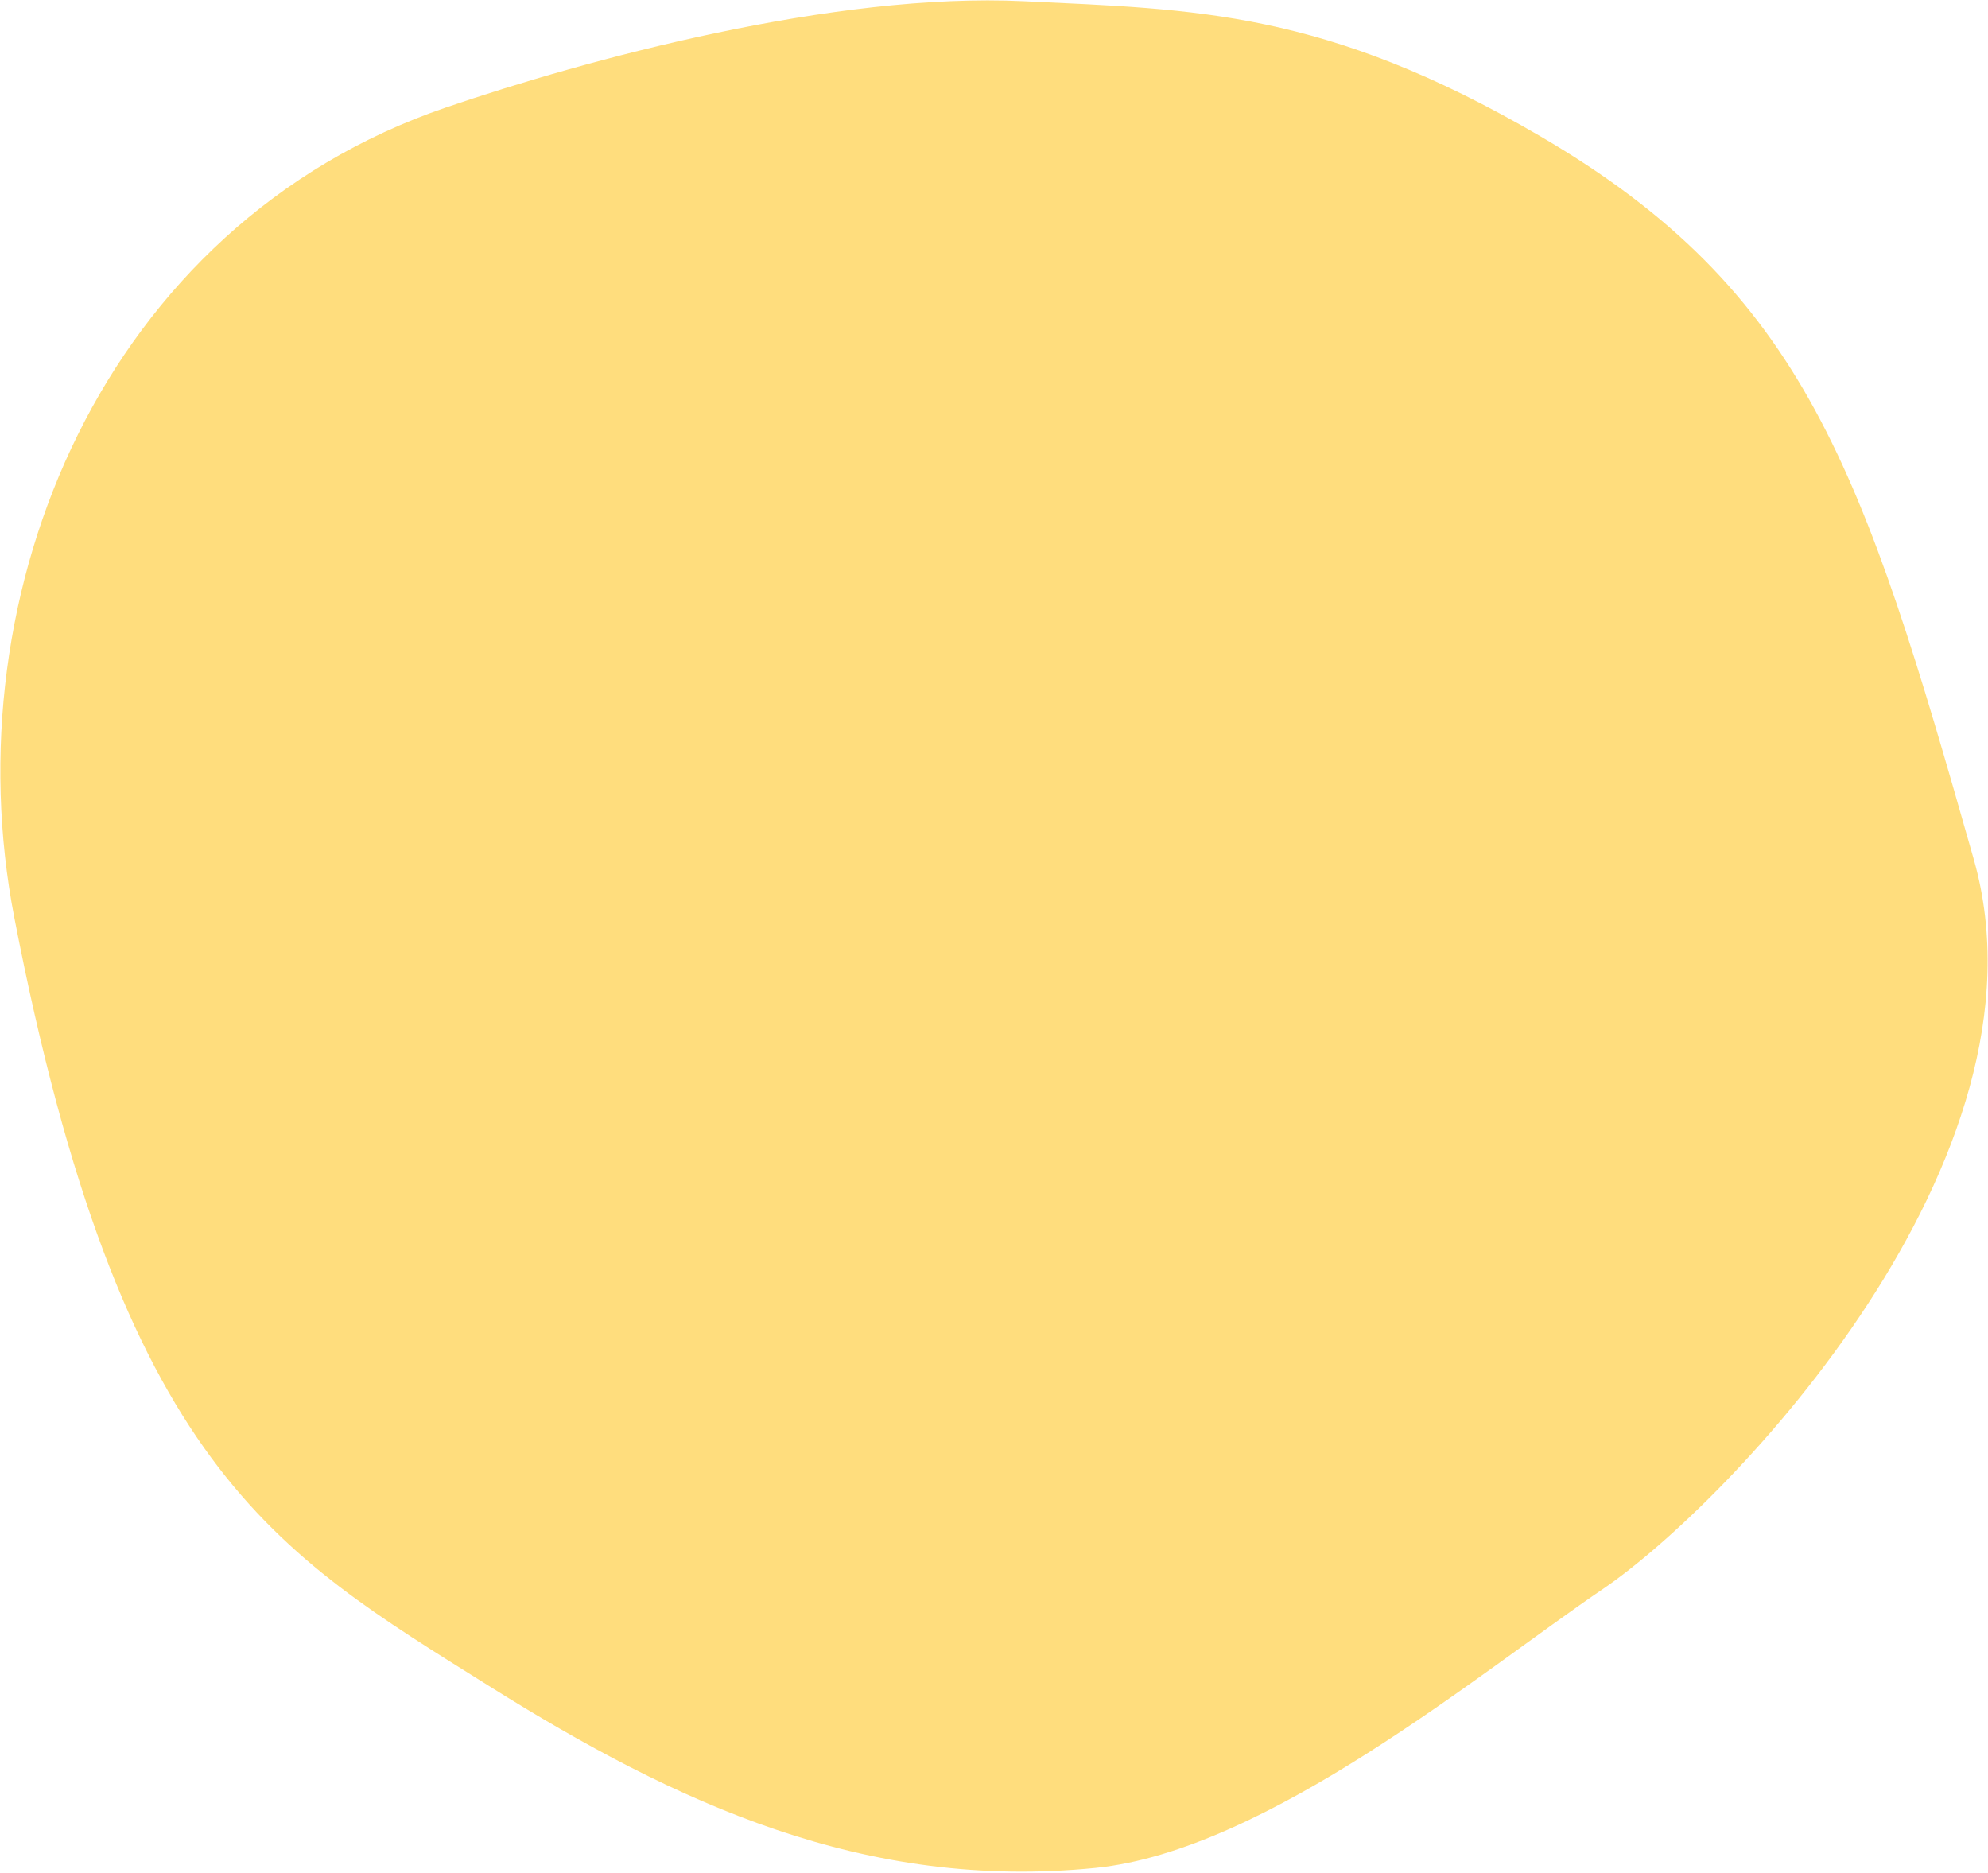
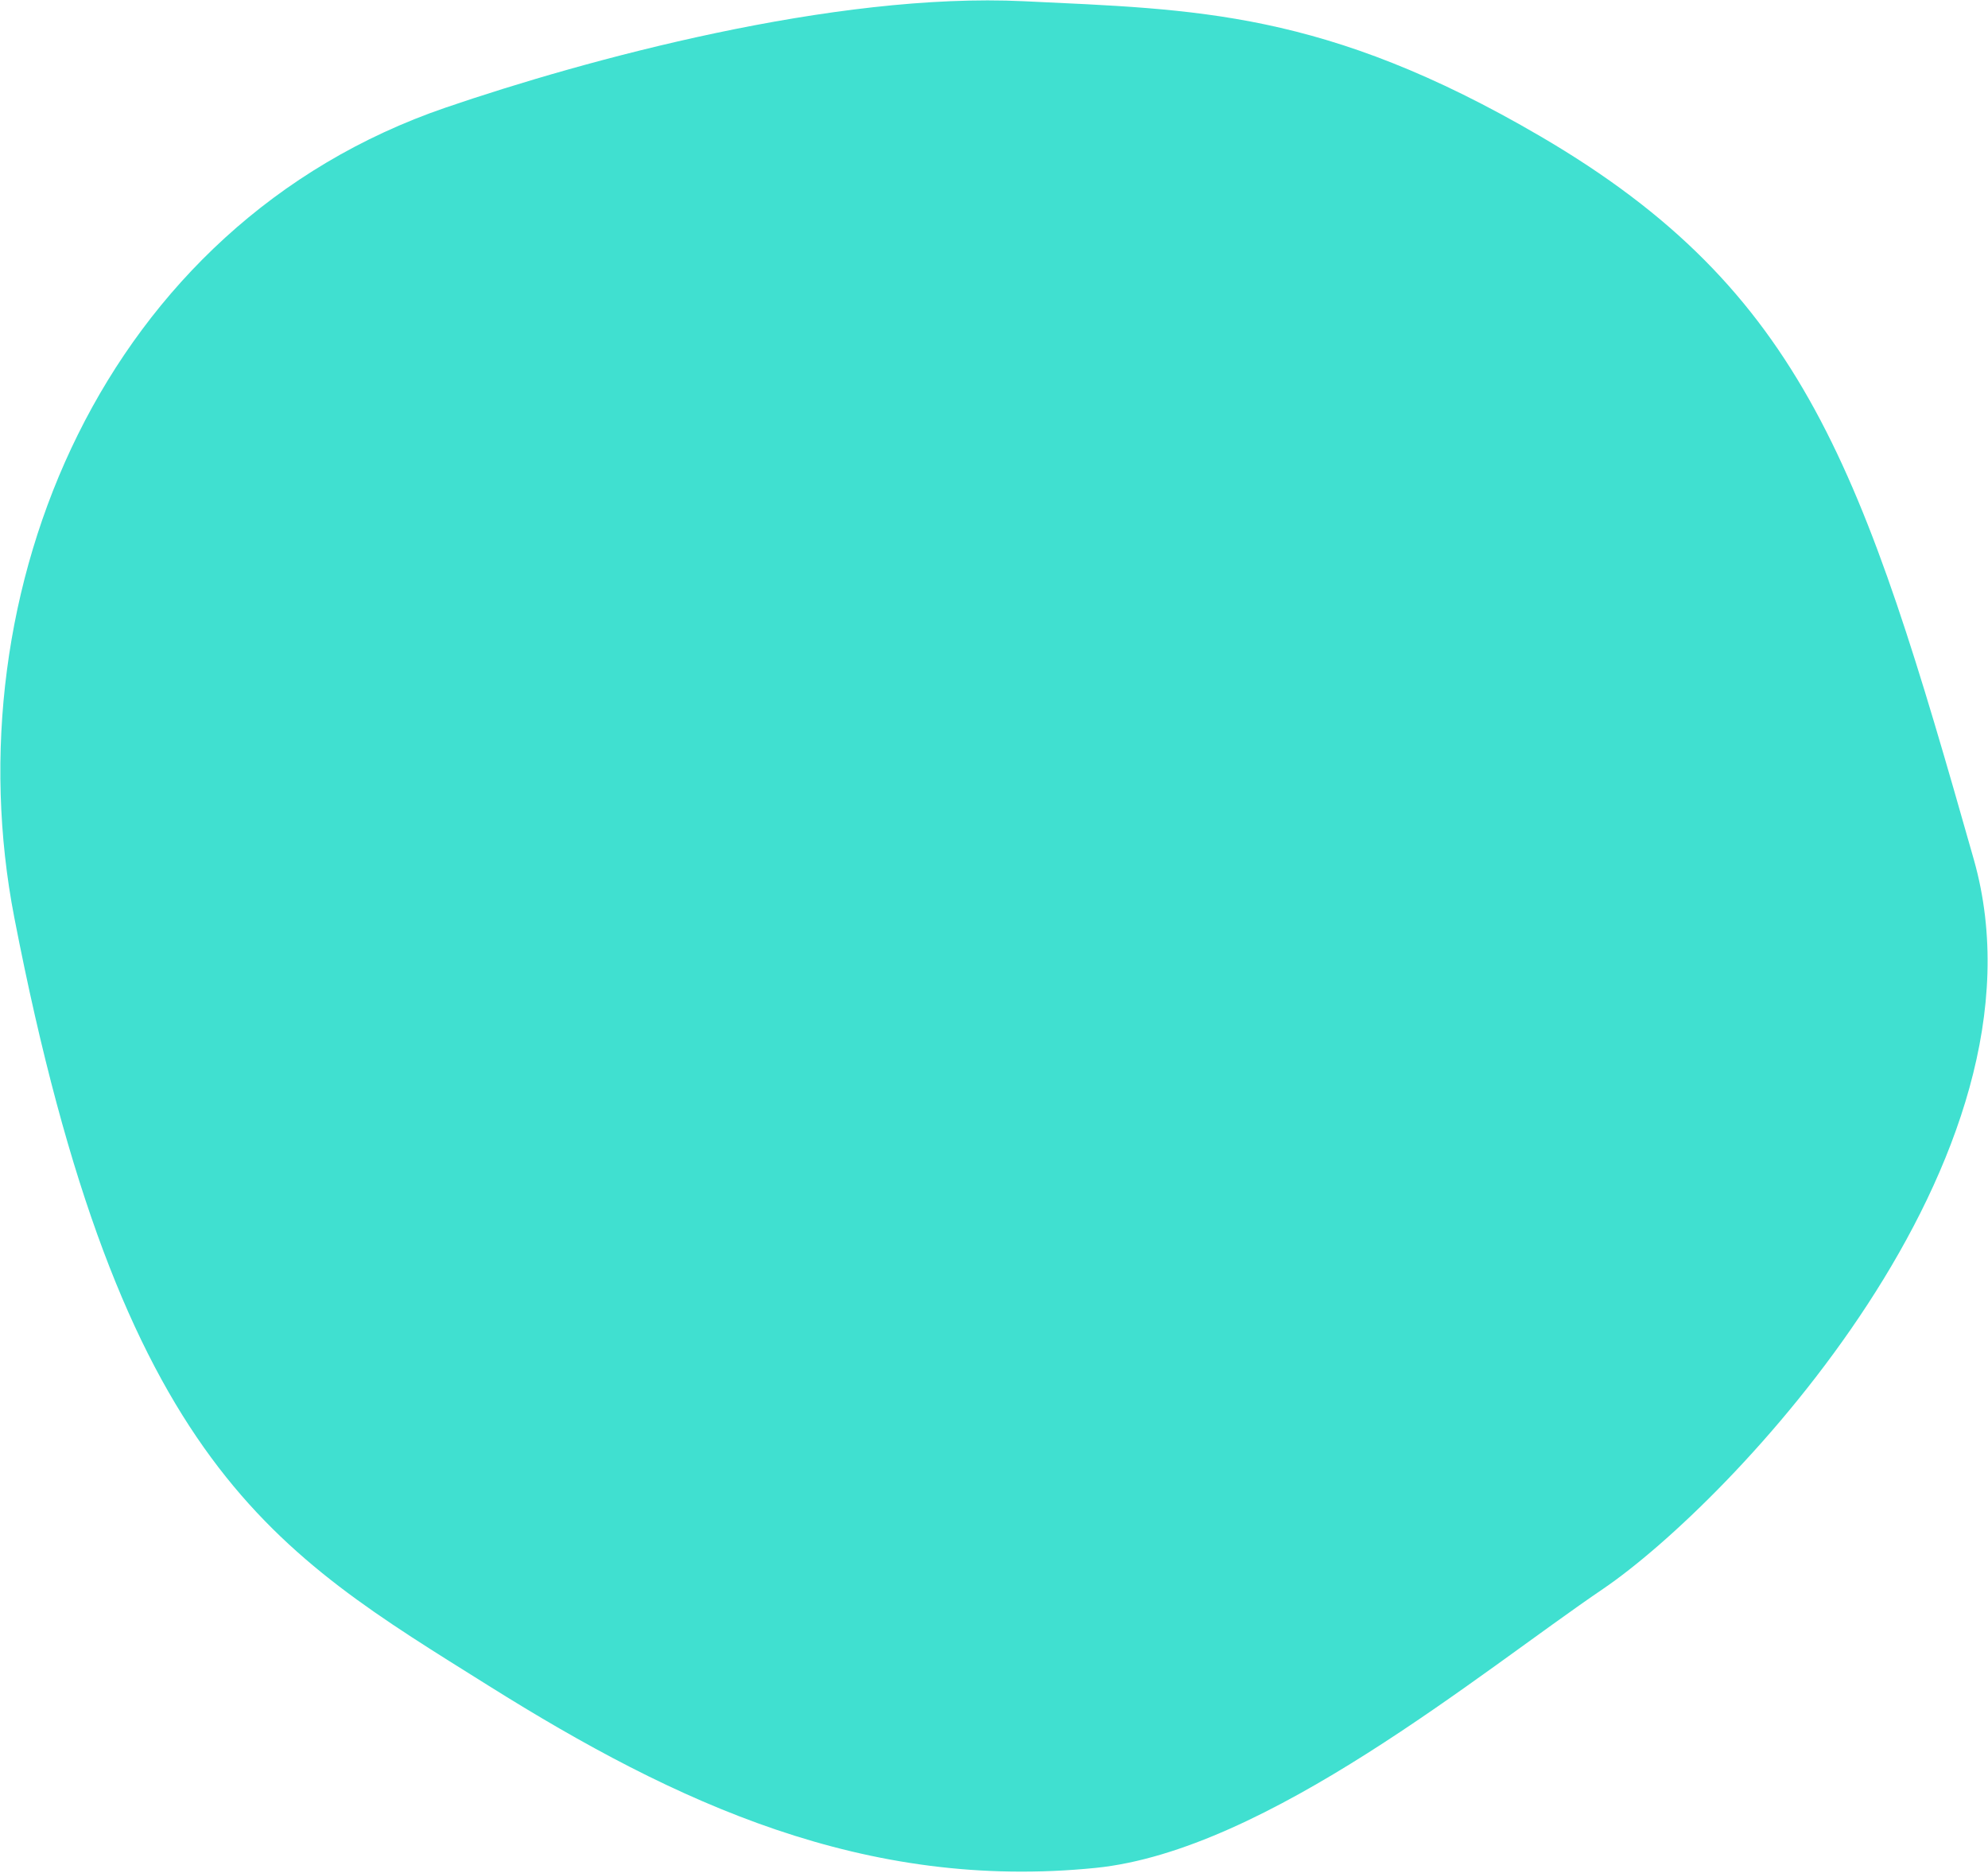
<svg xmlns="http://www.w3.org/2000/svg" width="1224" height="1153" viewBox="0 0 1224 1153">
-   <path fill="#ffdd7d" fill-rule="evenodd" d="M8.826,564.939 C-30.098,364.388 63.706,138.344 274.444,66.213 C360.863,36.634 513.541,-4.872 630.351,0.751 C736.039,5.839 815.426,6.156 948.522,83.975 C1111.35,179.177 1147.234,289.344 1215.246,529.014 C1267.582,713.443 1064.69,925.361 986.932,978.156 C911.394,1029.443 779.921,1139.25 674.563,1149.865 C532.616,1164.167 416.376,1110.131 301.009,1037.831 C168.842,955.002 74.535,903.493 8.826,564.939 Z" />
+   <path fill="#40e0d0" fill-rule="evenodd" d="M8.826,564.939 C-30.098,364.388 63.706,138.344 274.444,66.213 C360.863,36.634 513.541,-4.872 630.351,0.751 C736.039,5.839 815.426,6.156 948.522,83.975 C1111.35,179.177 1147.234,289.344 1215.246,529.014 C1267.582,713.443 1064.69,925.361 986.932,978.156 C911.394,1029.443 779.921,1139.25 674.563,1149.865 C532.616,1164.167 416.376,1110.131 301.009,1037.831 C168.842,955.002 74.535,903.493 8.826,564.939 Z" />
</svg>
